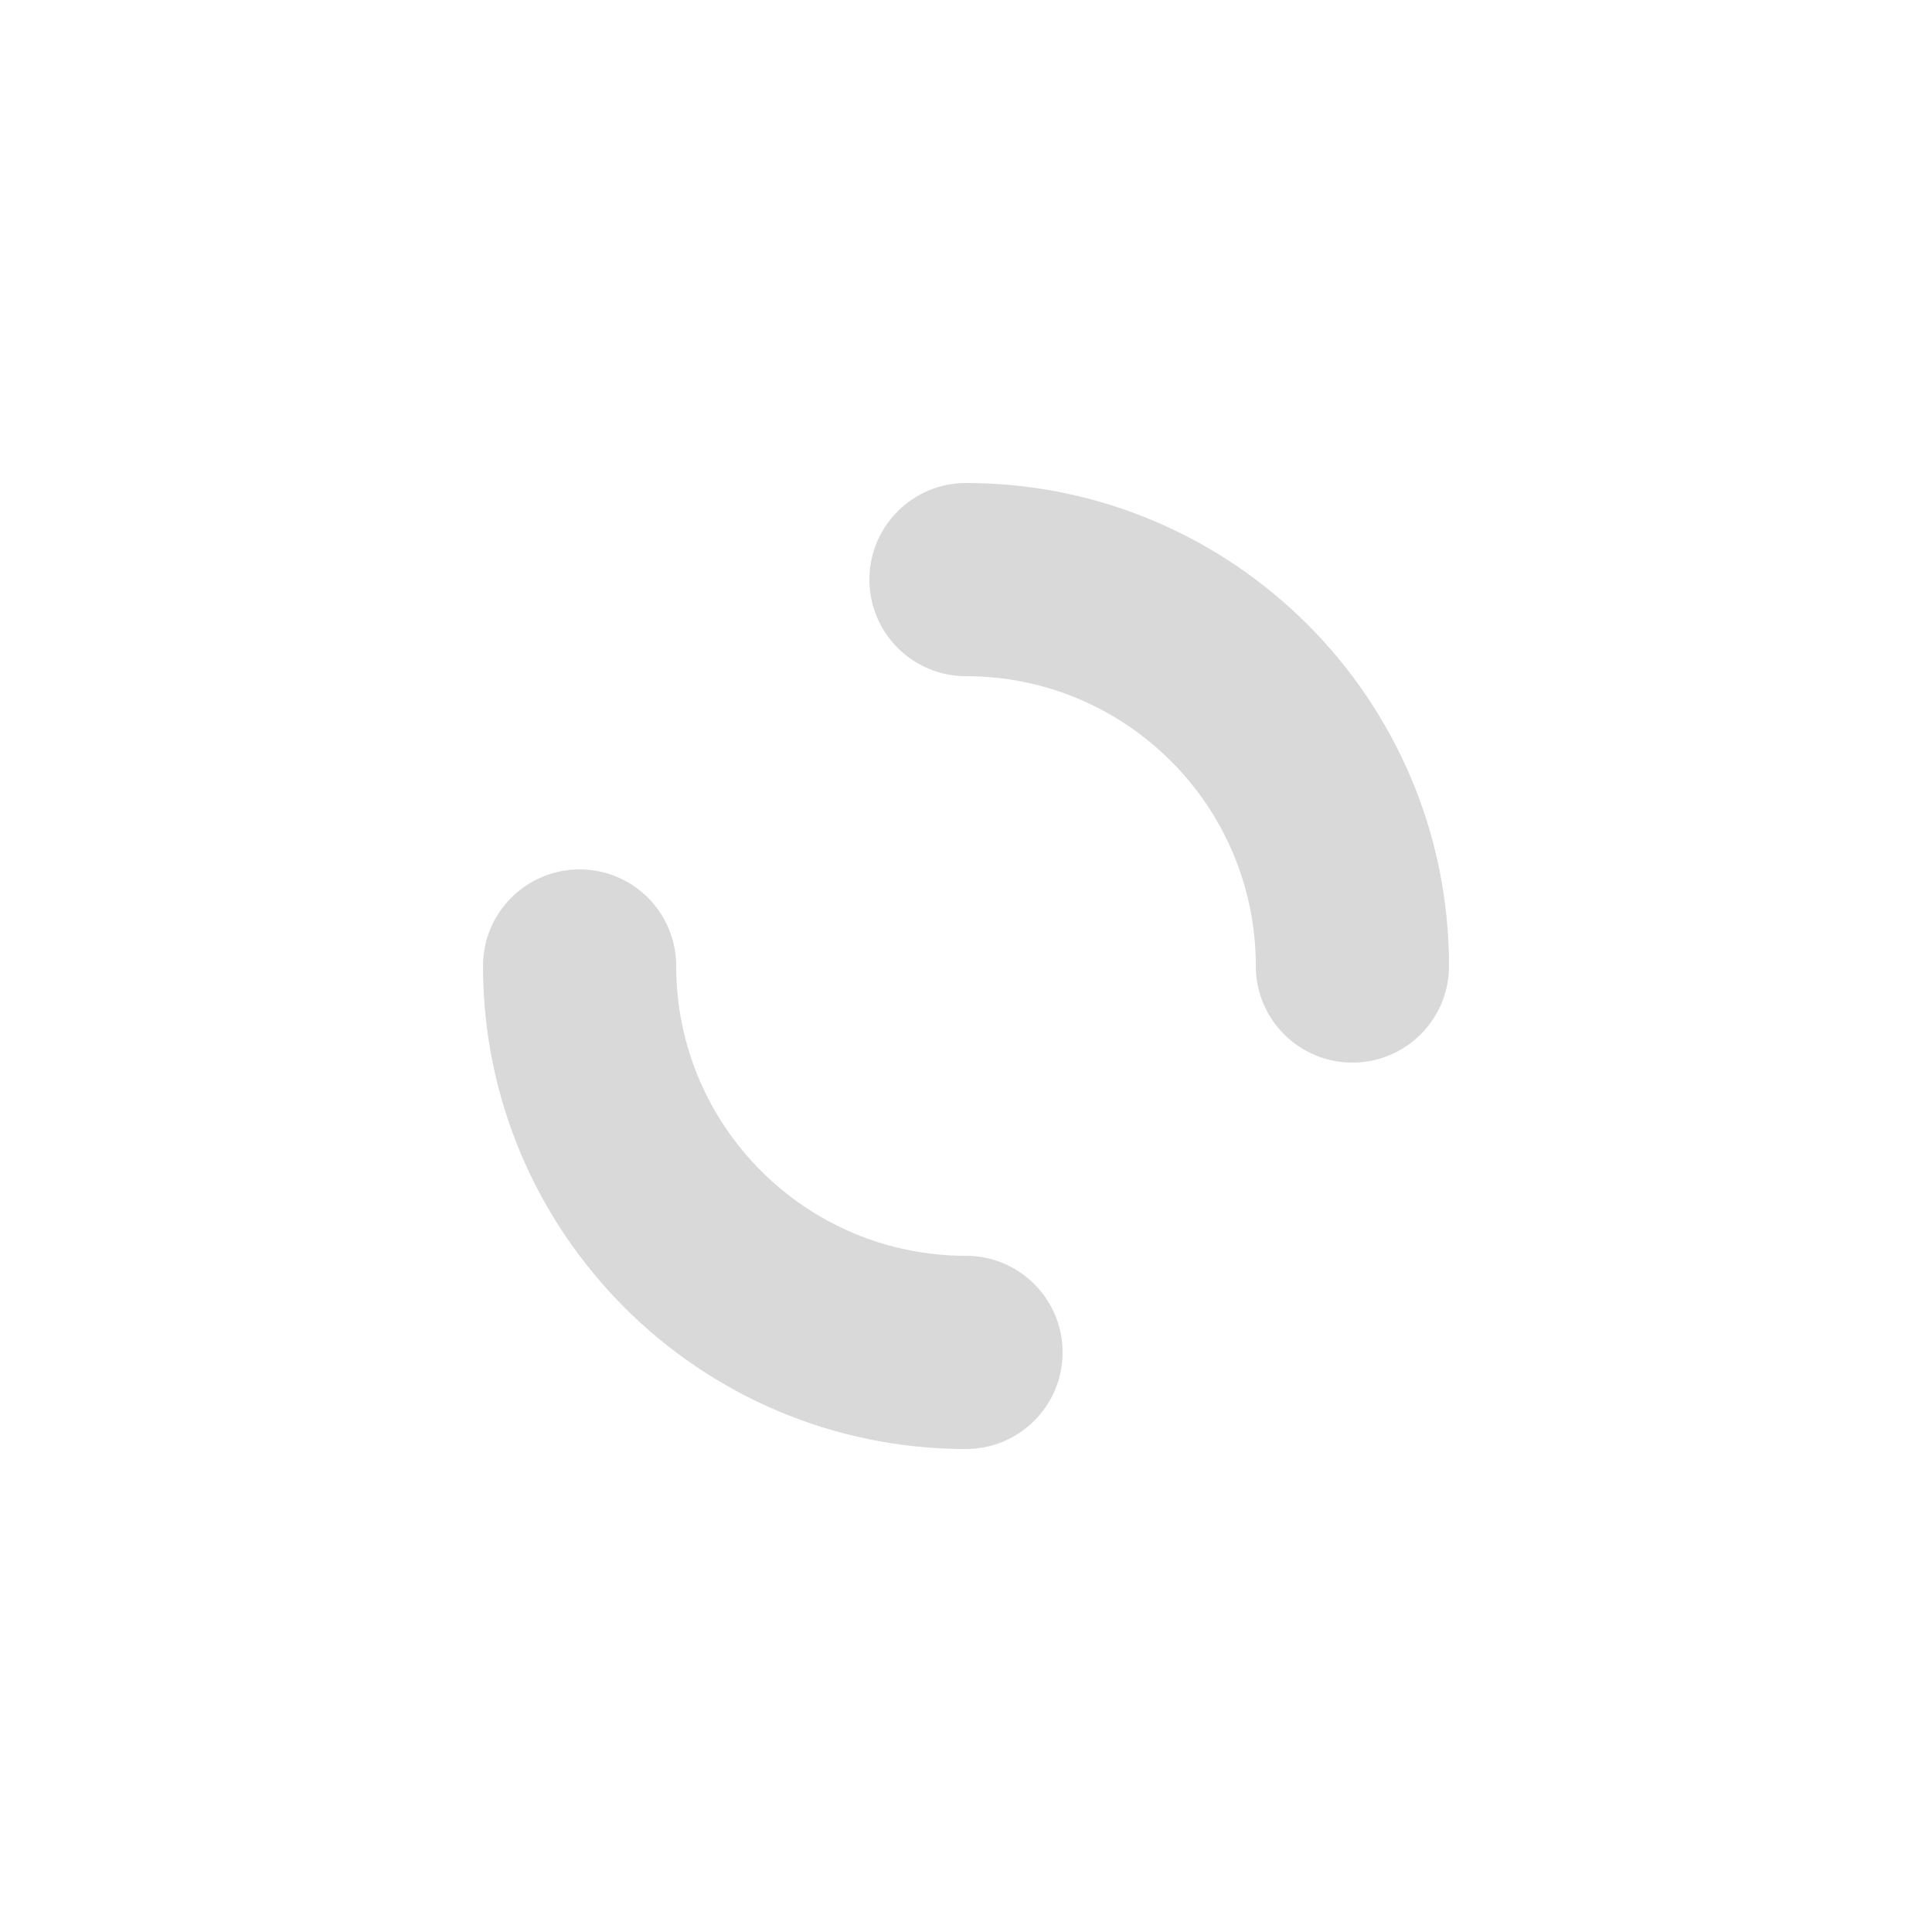
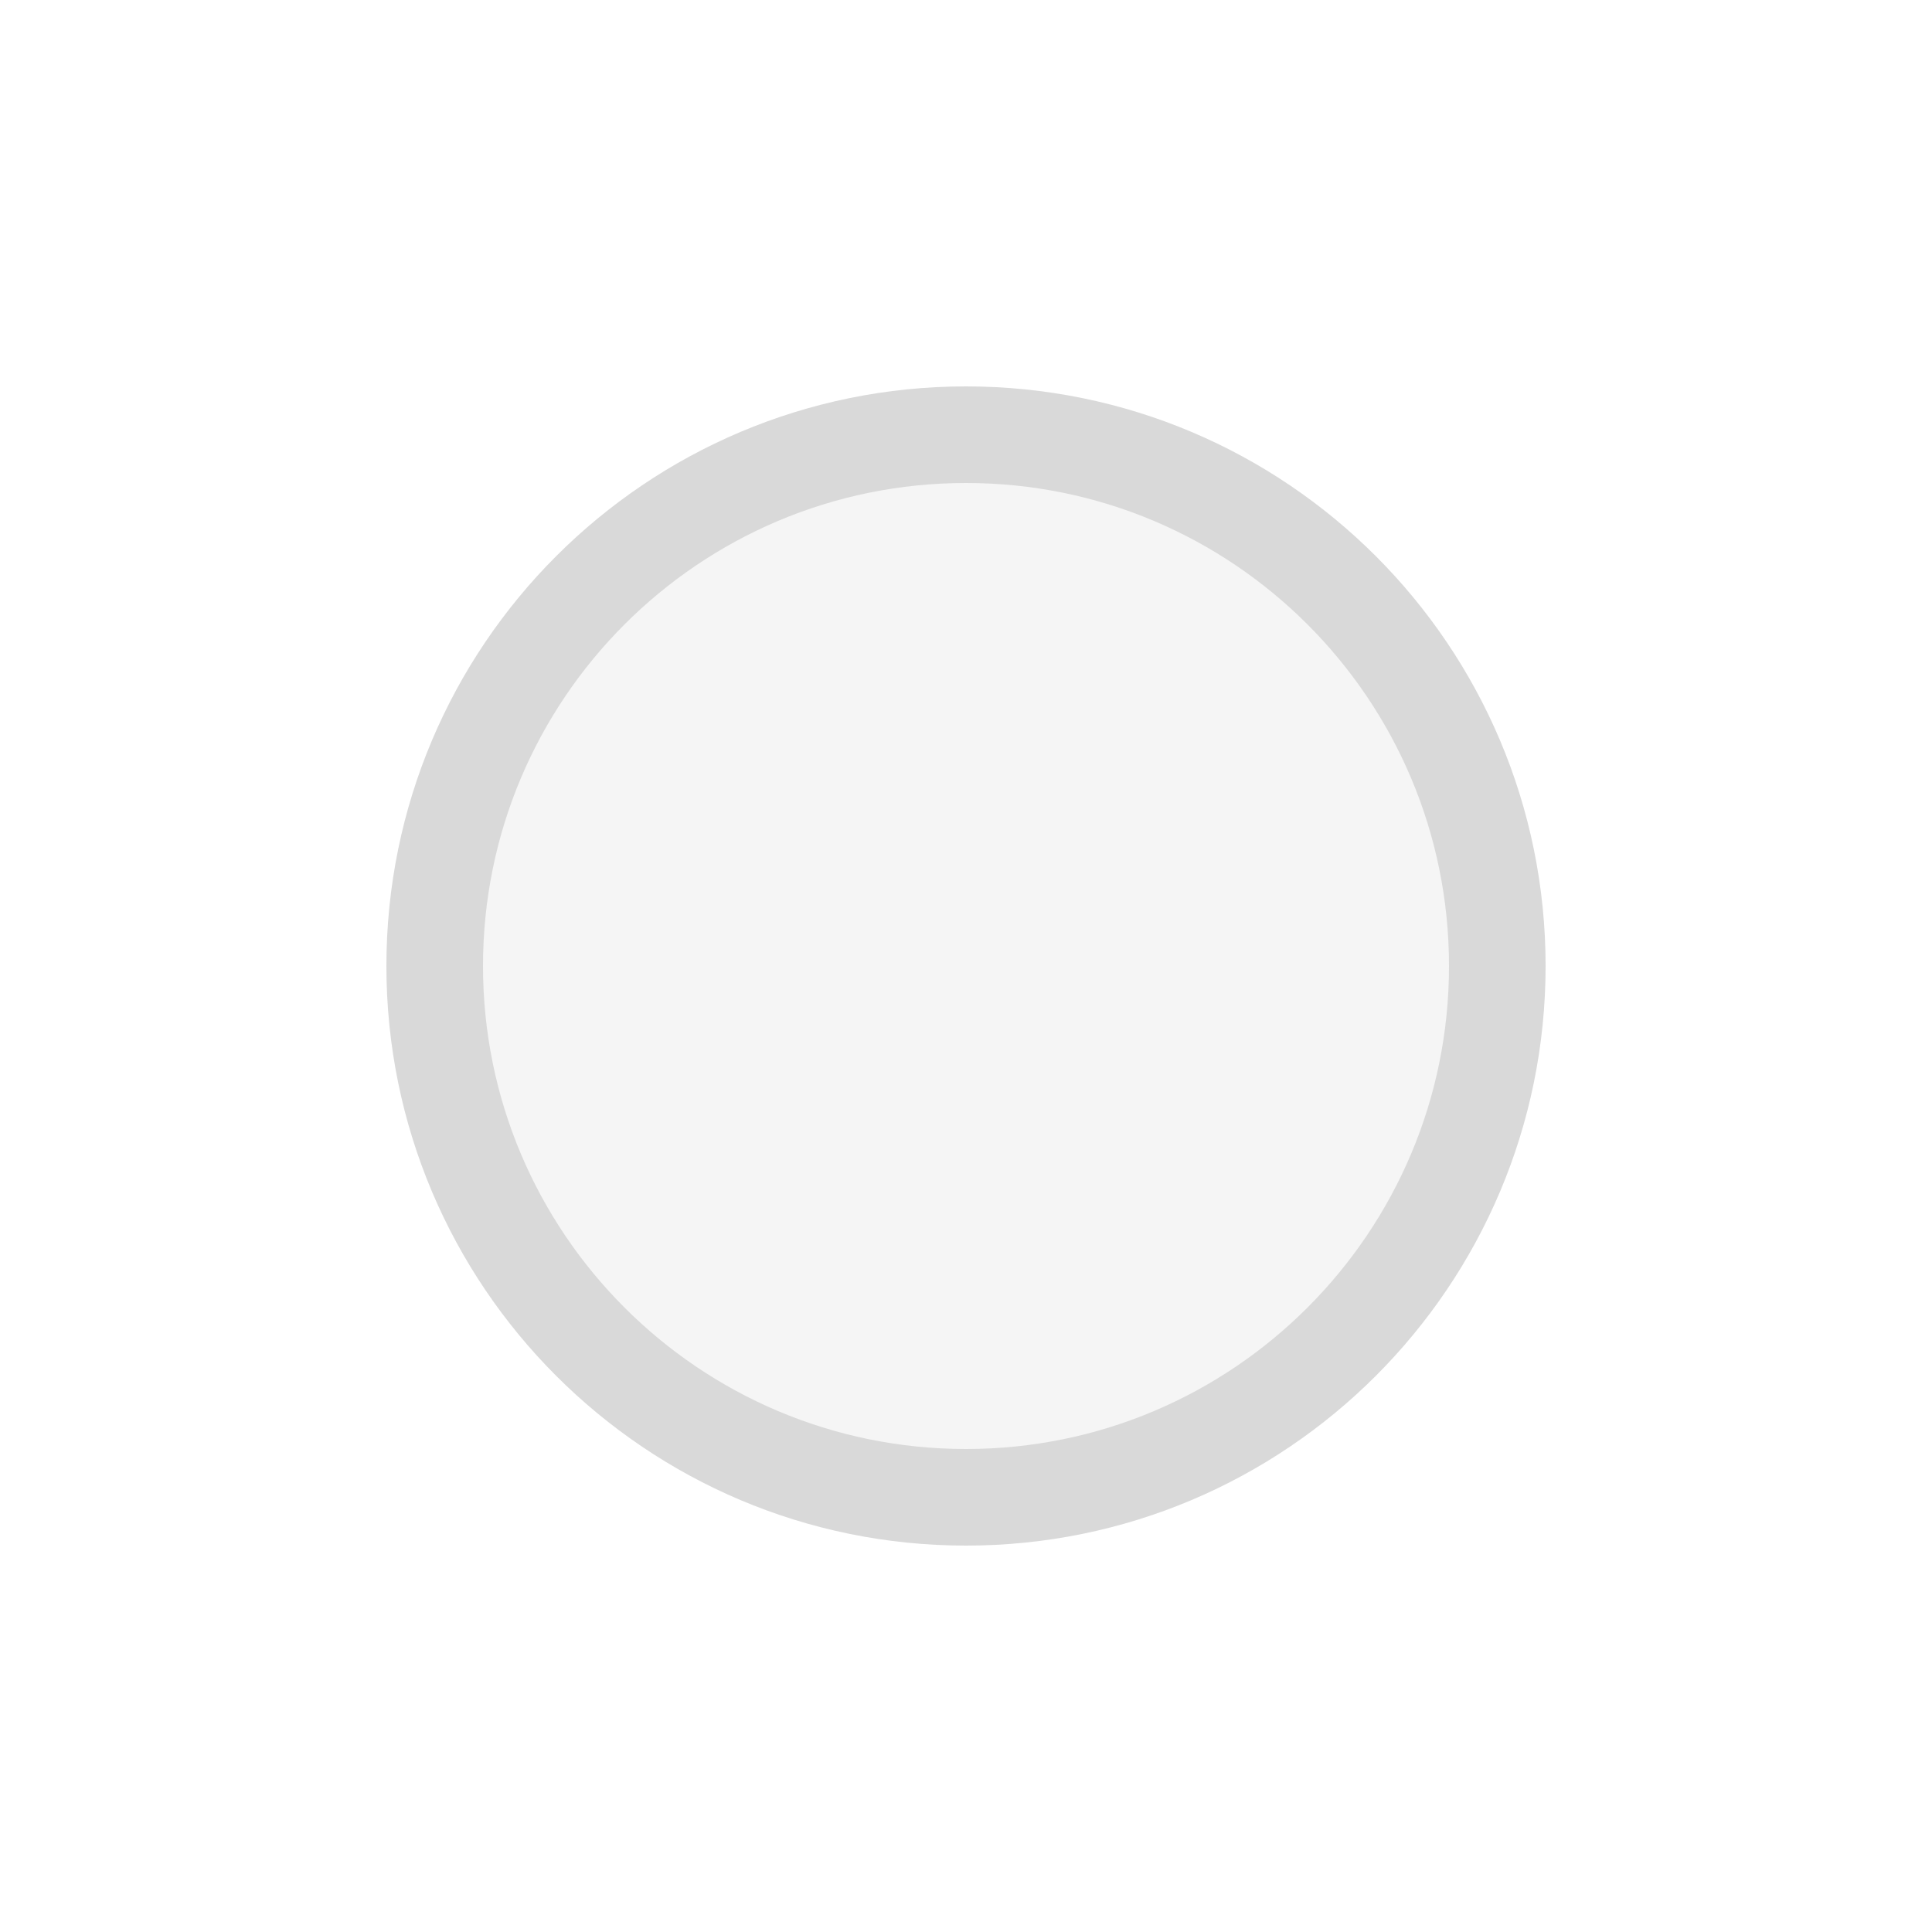
<svg xmlns="http://www.w3.org/2000/svg" width="20" height="20" viewBox="0 0 20 20" fill="none">
-   <path d="M7 10C7 11.657 8.343 13 10 13V15C7.239 15 5 12.761 5 10H7ZM10 5C12.761 5 15 7.239 15 10H13C13 8.343 11.657 7 10 7V5Z" fill="#D9D9D9" />
-   <circle cx="10" cy="14" r="1" fill="#D9D9D9" />
-   <circle cx="6" cy="10" r="1" fill="#D9D9D9" />
-   <circle cx="14" cy="10" r="1" fill="#D9D9D9" />
-   <circle cx="10" cy="6" r="1" fill="#D9D9D9" />
+   <circle cx="10" cy="10" r="5.5" fill="#D9D9D9" fill-opacity="0.25" stroke="#D9D9D9" stroke-miterlimit="16" />
</svg>
